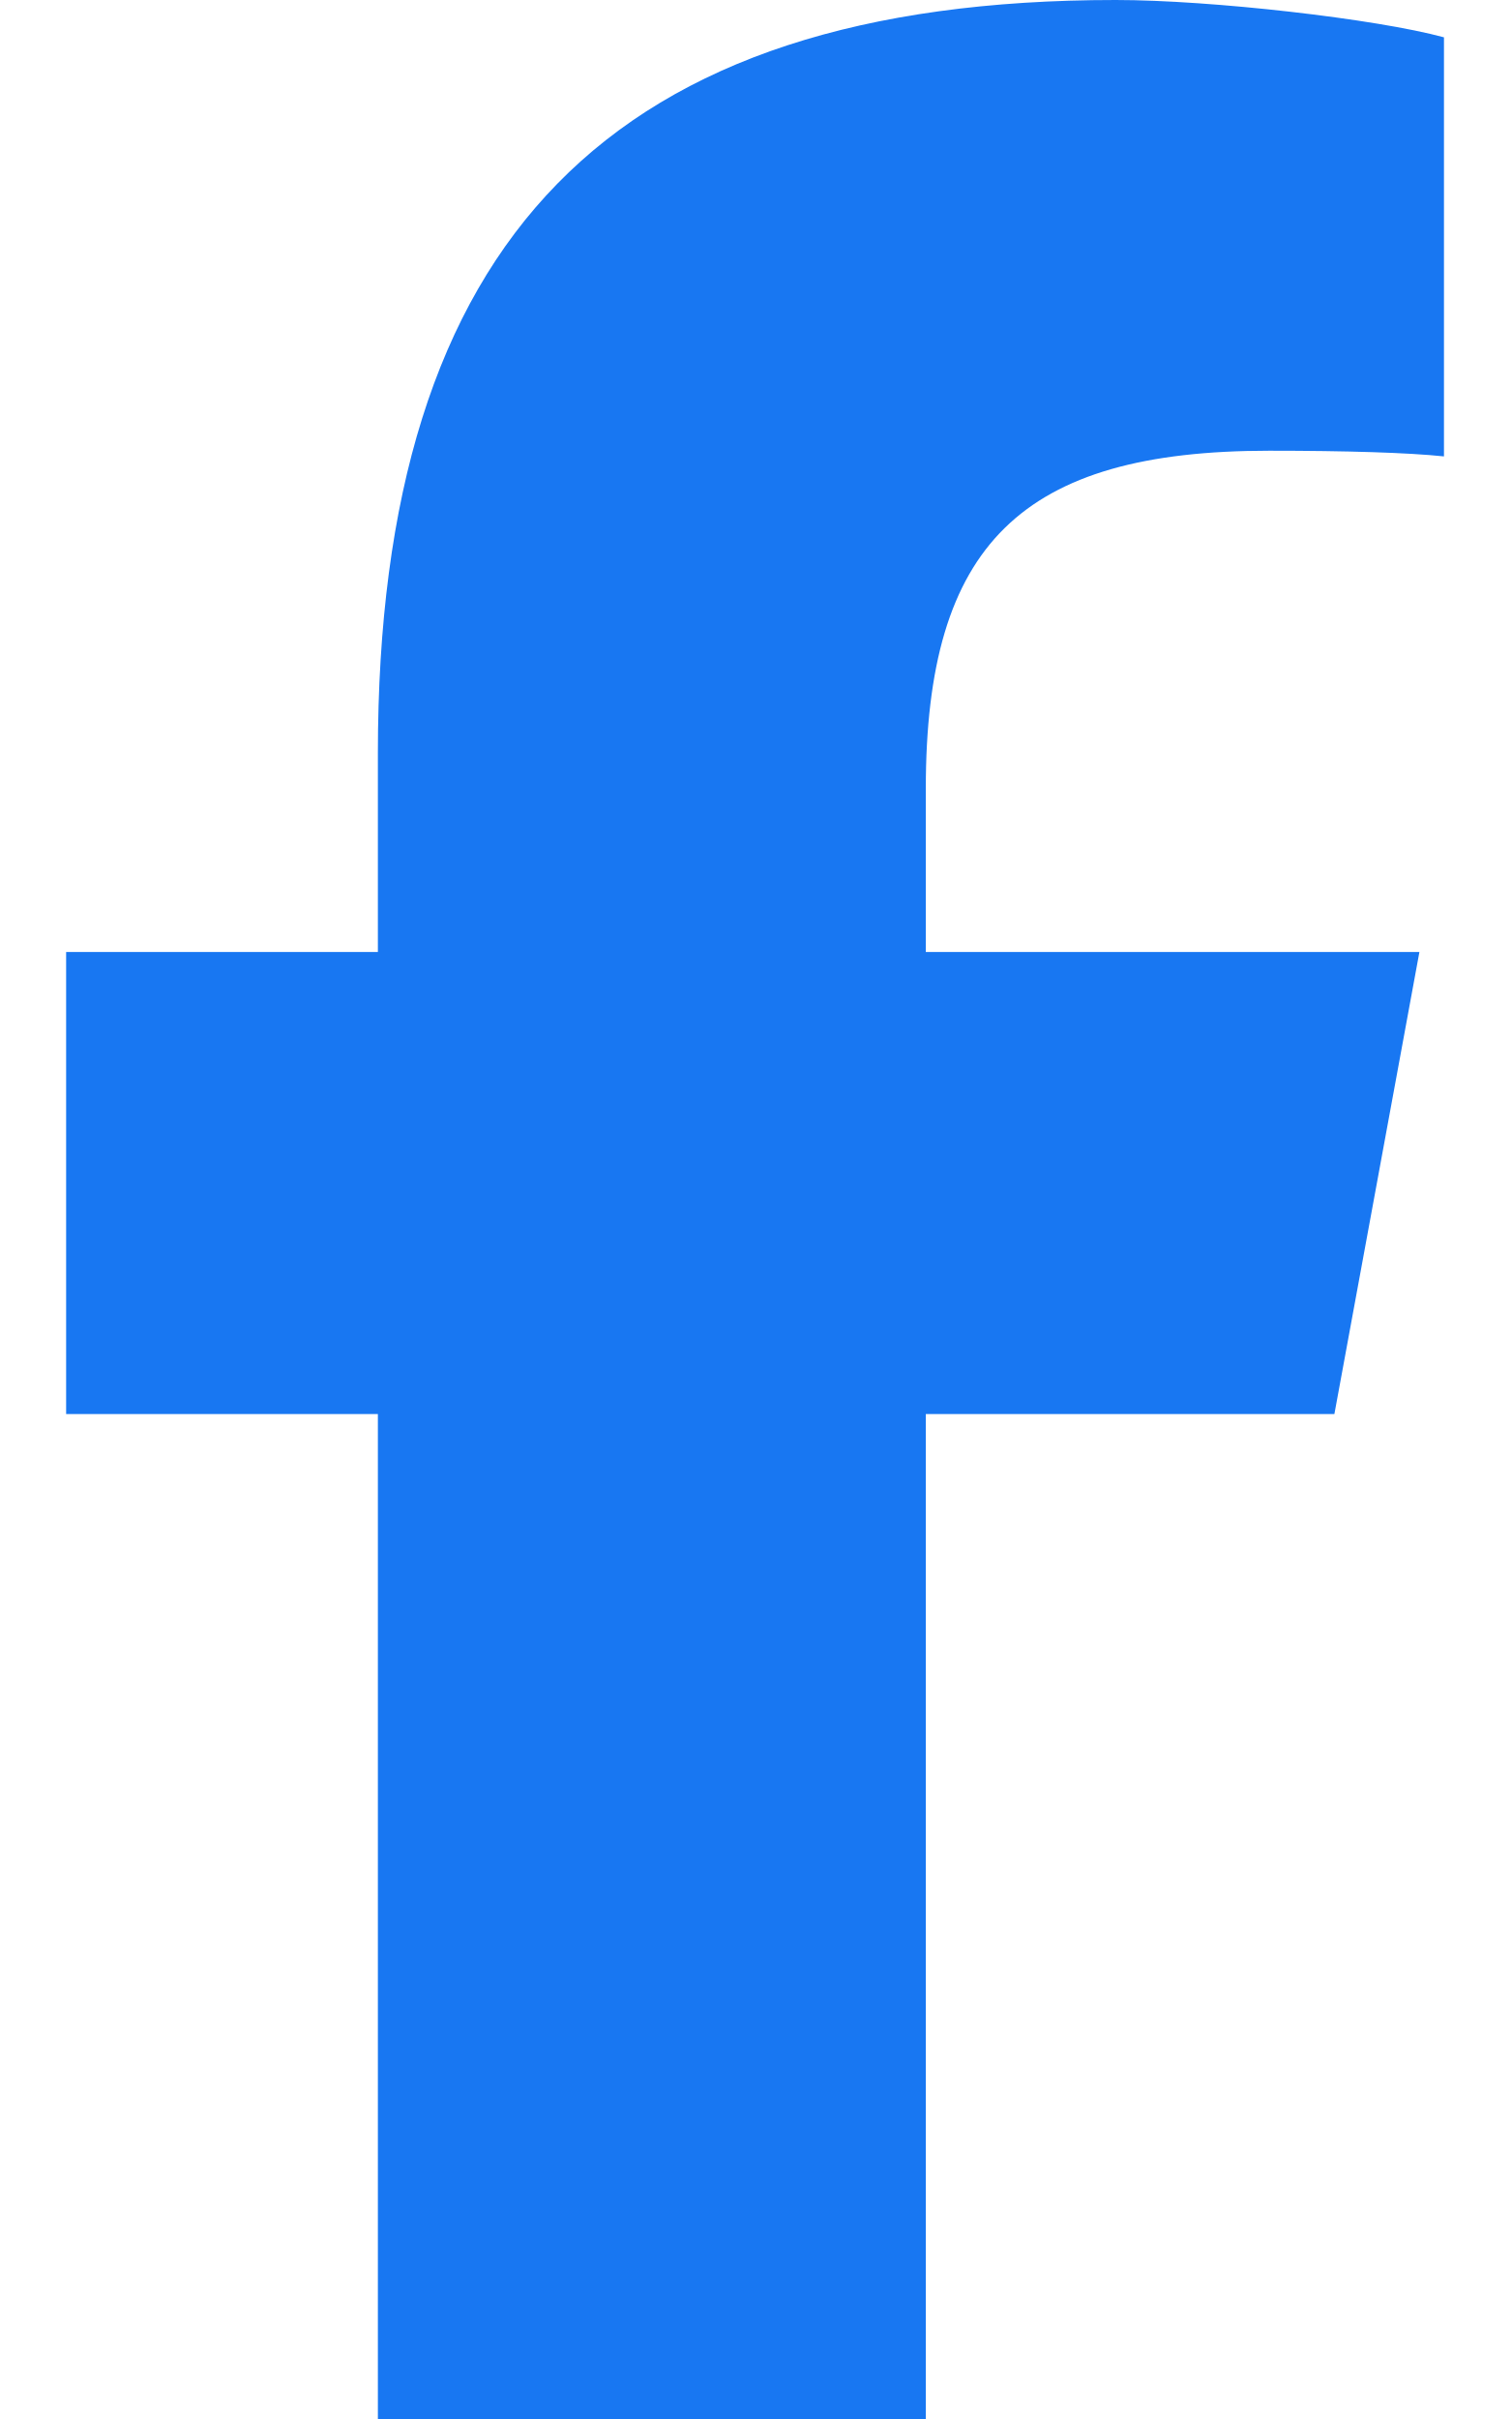
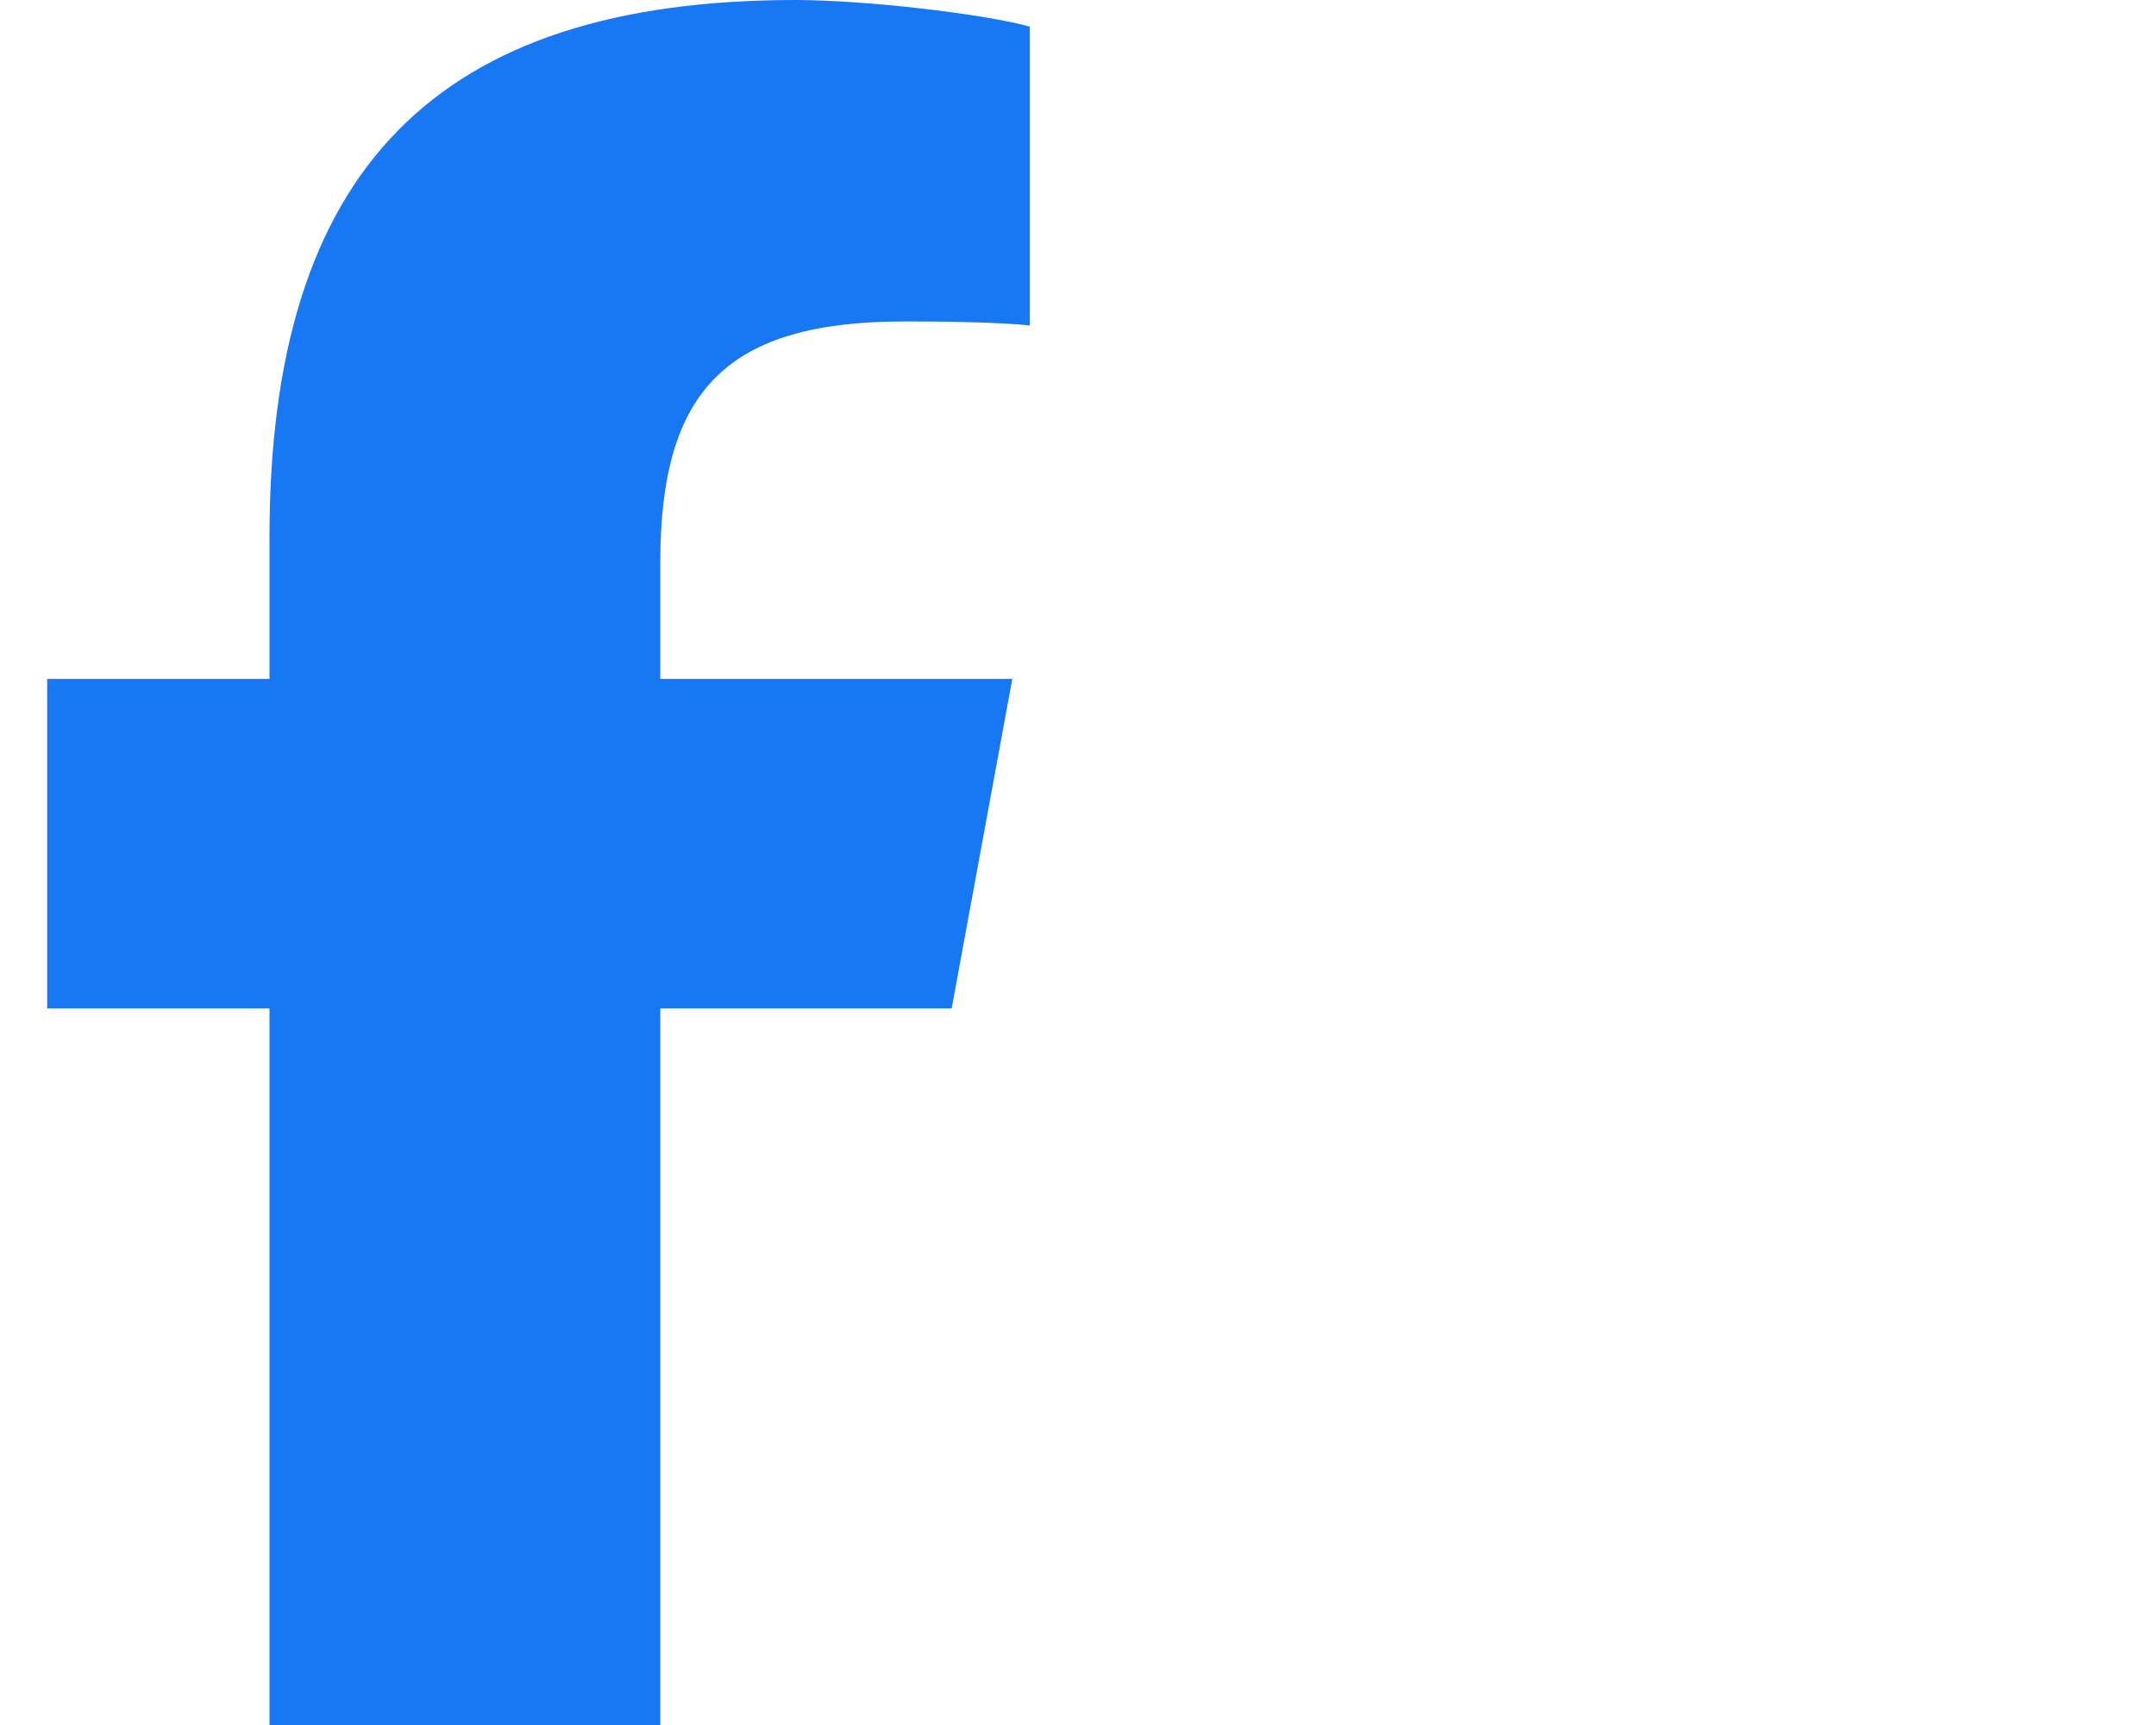
- <svg xmlns="http://www.w3.org/2000/svg" viewBox="0 0 320 512">
+ <svg xmlns="http://www.w3.org/2000/svg" viewBox="0 0 640 512" fill="#1c5e89">
  <path fill="#1877f2" d="M80 299.3V512H196V299.3h86.5l18-97.8H196V166.9c0-51.7 20.3-71.5 72.7-71.5c16.3 0 29.4 .4 37 1.2V7.9C291.4 4 256.4 0 236.2 0C129.3 0 80 50.5 80 159.4v42.1H14v97.8H80z" />
</svg>
